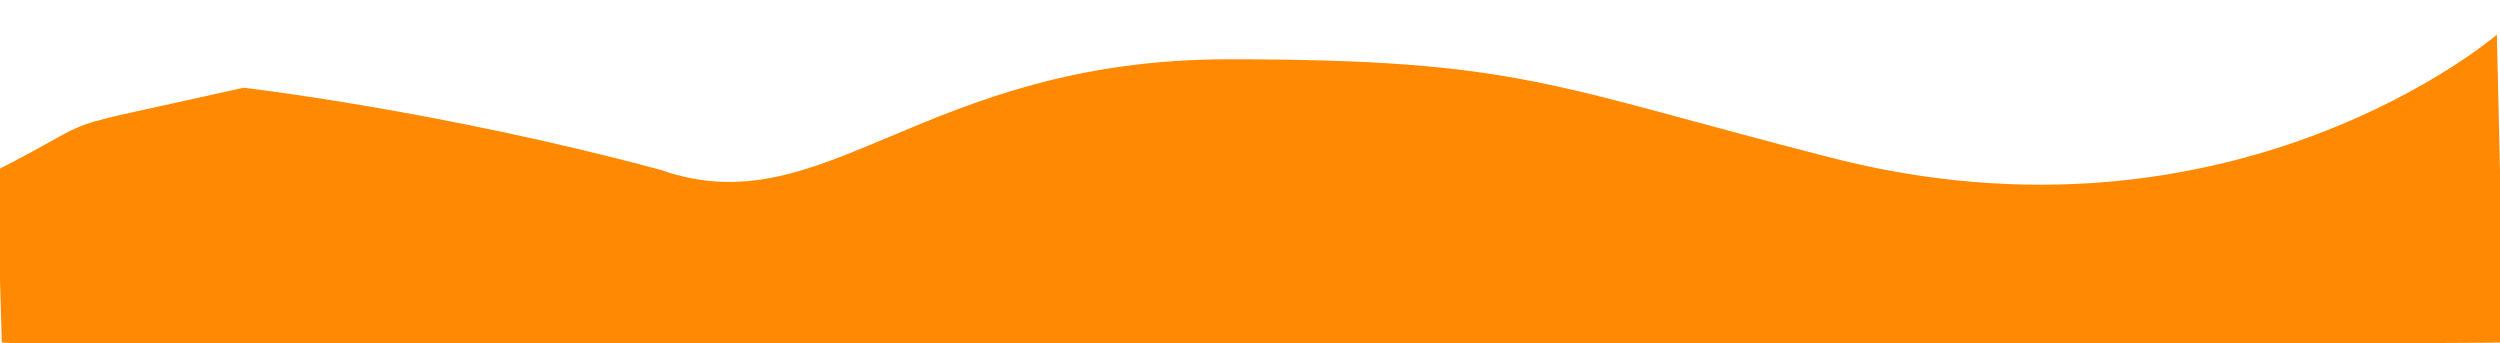
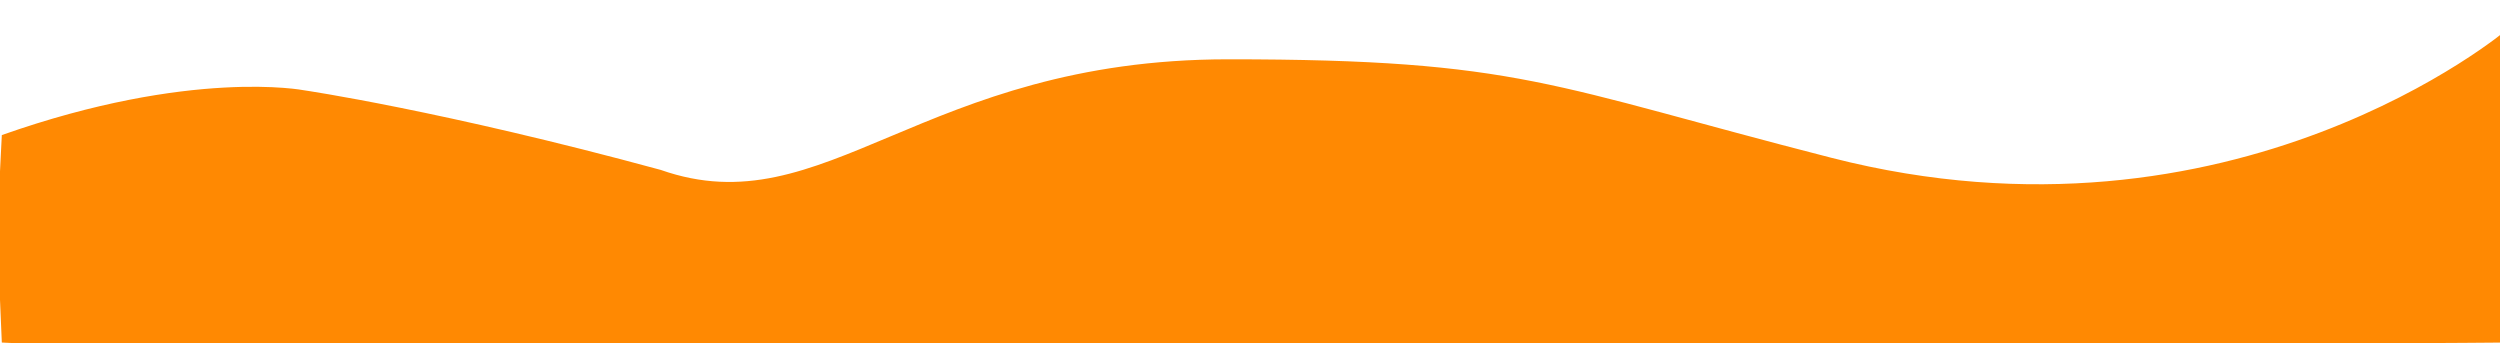
<svg xmlns="http://www.w3.org/2000/svg" width="1302.071" height="178.405" viewBox="0 0 1302.071 178.405" version="1.1" id="svg767">
  <defs id="defs754">
    <clipPath id="clip-path">
      <rect id="Retângulo_2920" data-name="Retângulo 2920" width="1289.827" height="289" x="0" y="0" style="fill:none" />
    </clipPath>
  </defs>
  <g id="Grupo_3667" data-name="Grupo 3667" transform="translate(6.863,-3609.097)">
-     <path id="That_s_enough_" data-name="That's enough!" d="m -8.532,3697.756 2.615,89.746 c 0,0 84.451,4.646 258.538,2.097 174.086,-2.549 238.837,-0.694 449.451,-1.371 210.613,-0.678 162.29,1.702 386.529,0.51 224.239,-1.192 206.607,-1.235 206.607,-1.235 l 0.6,-62.873 -2.227,-97.464 c 0,0 -136.856,117.813 -346.587,64.118 -146.256,-37.444 -162,-51.317 -314.136,-51.301 -160.002,0.017 -210.149,87.676 -295.604,57.602 -115.26,-31.024 -217.265,-42.794 -217.265,-42.794 -108.552,24.373 -67.808,12.078 -128.521,42.965 z" style="fill:#ff8902;stroke-width:1" />
+     <path id="That_s_enough_" data-name="That's enough!" d="m -5.916,3679.448 -2.486,49.556 2.485,58.498 c 0,0 84.451,4.646 258.538,2.097 174.086,-2.549 238.837,-0.694 449.451,-1.371 210.613,-0.678 162.29,1.702 386.529,0.51 224.239,-1.192 206.607,-1.235 206.607,-1.235 l 0.6,-62.873 3.004,-100.079 c 0,0 -142.087,120.428 -351.818,66.734 -146.256,-37.444 -162,-51.317 -314.136,-51.301 -160.002,0.017 -210.149,87.676 -295.604,57.602 -113.763,-30.953 -185.879,-41.486 -185.879,-41.486 0,0 -58.654,-11.461 -157.291,23.348 z" style="fill:#ff8902;stroke-width:1" />
    <g id="Grupo_3444" data-name="Grupo 3444" transform="matrix(1,0,0,-1.067179,-6.863,3747.539)" style="stroke-width:0.968">
      <g id="Camada_2-2" data-name="Camada 2" transform="translate(0,24.545)" style="stroke-width:0.968">
        <g id="OBJECTS-2" data-name="OBJECTS" style="stroke-width:0.957" transform="scale(1.023258,1)" />
      </g>
    </g>
  </g>
  <path style="fill:none" d="M 0,0 H 1302.071 V 178.405 H 0.946 V 0 Z" id="path773" />
</svg>
